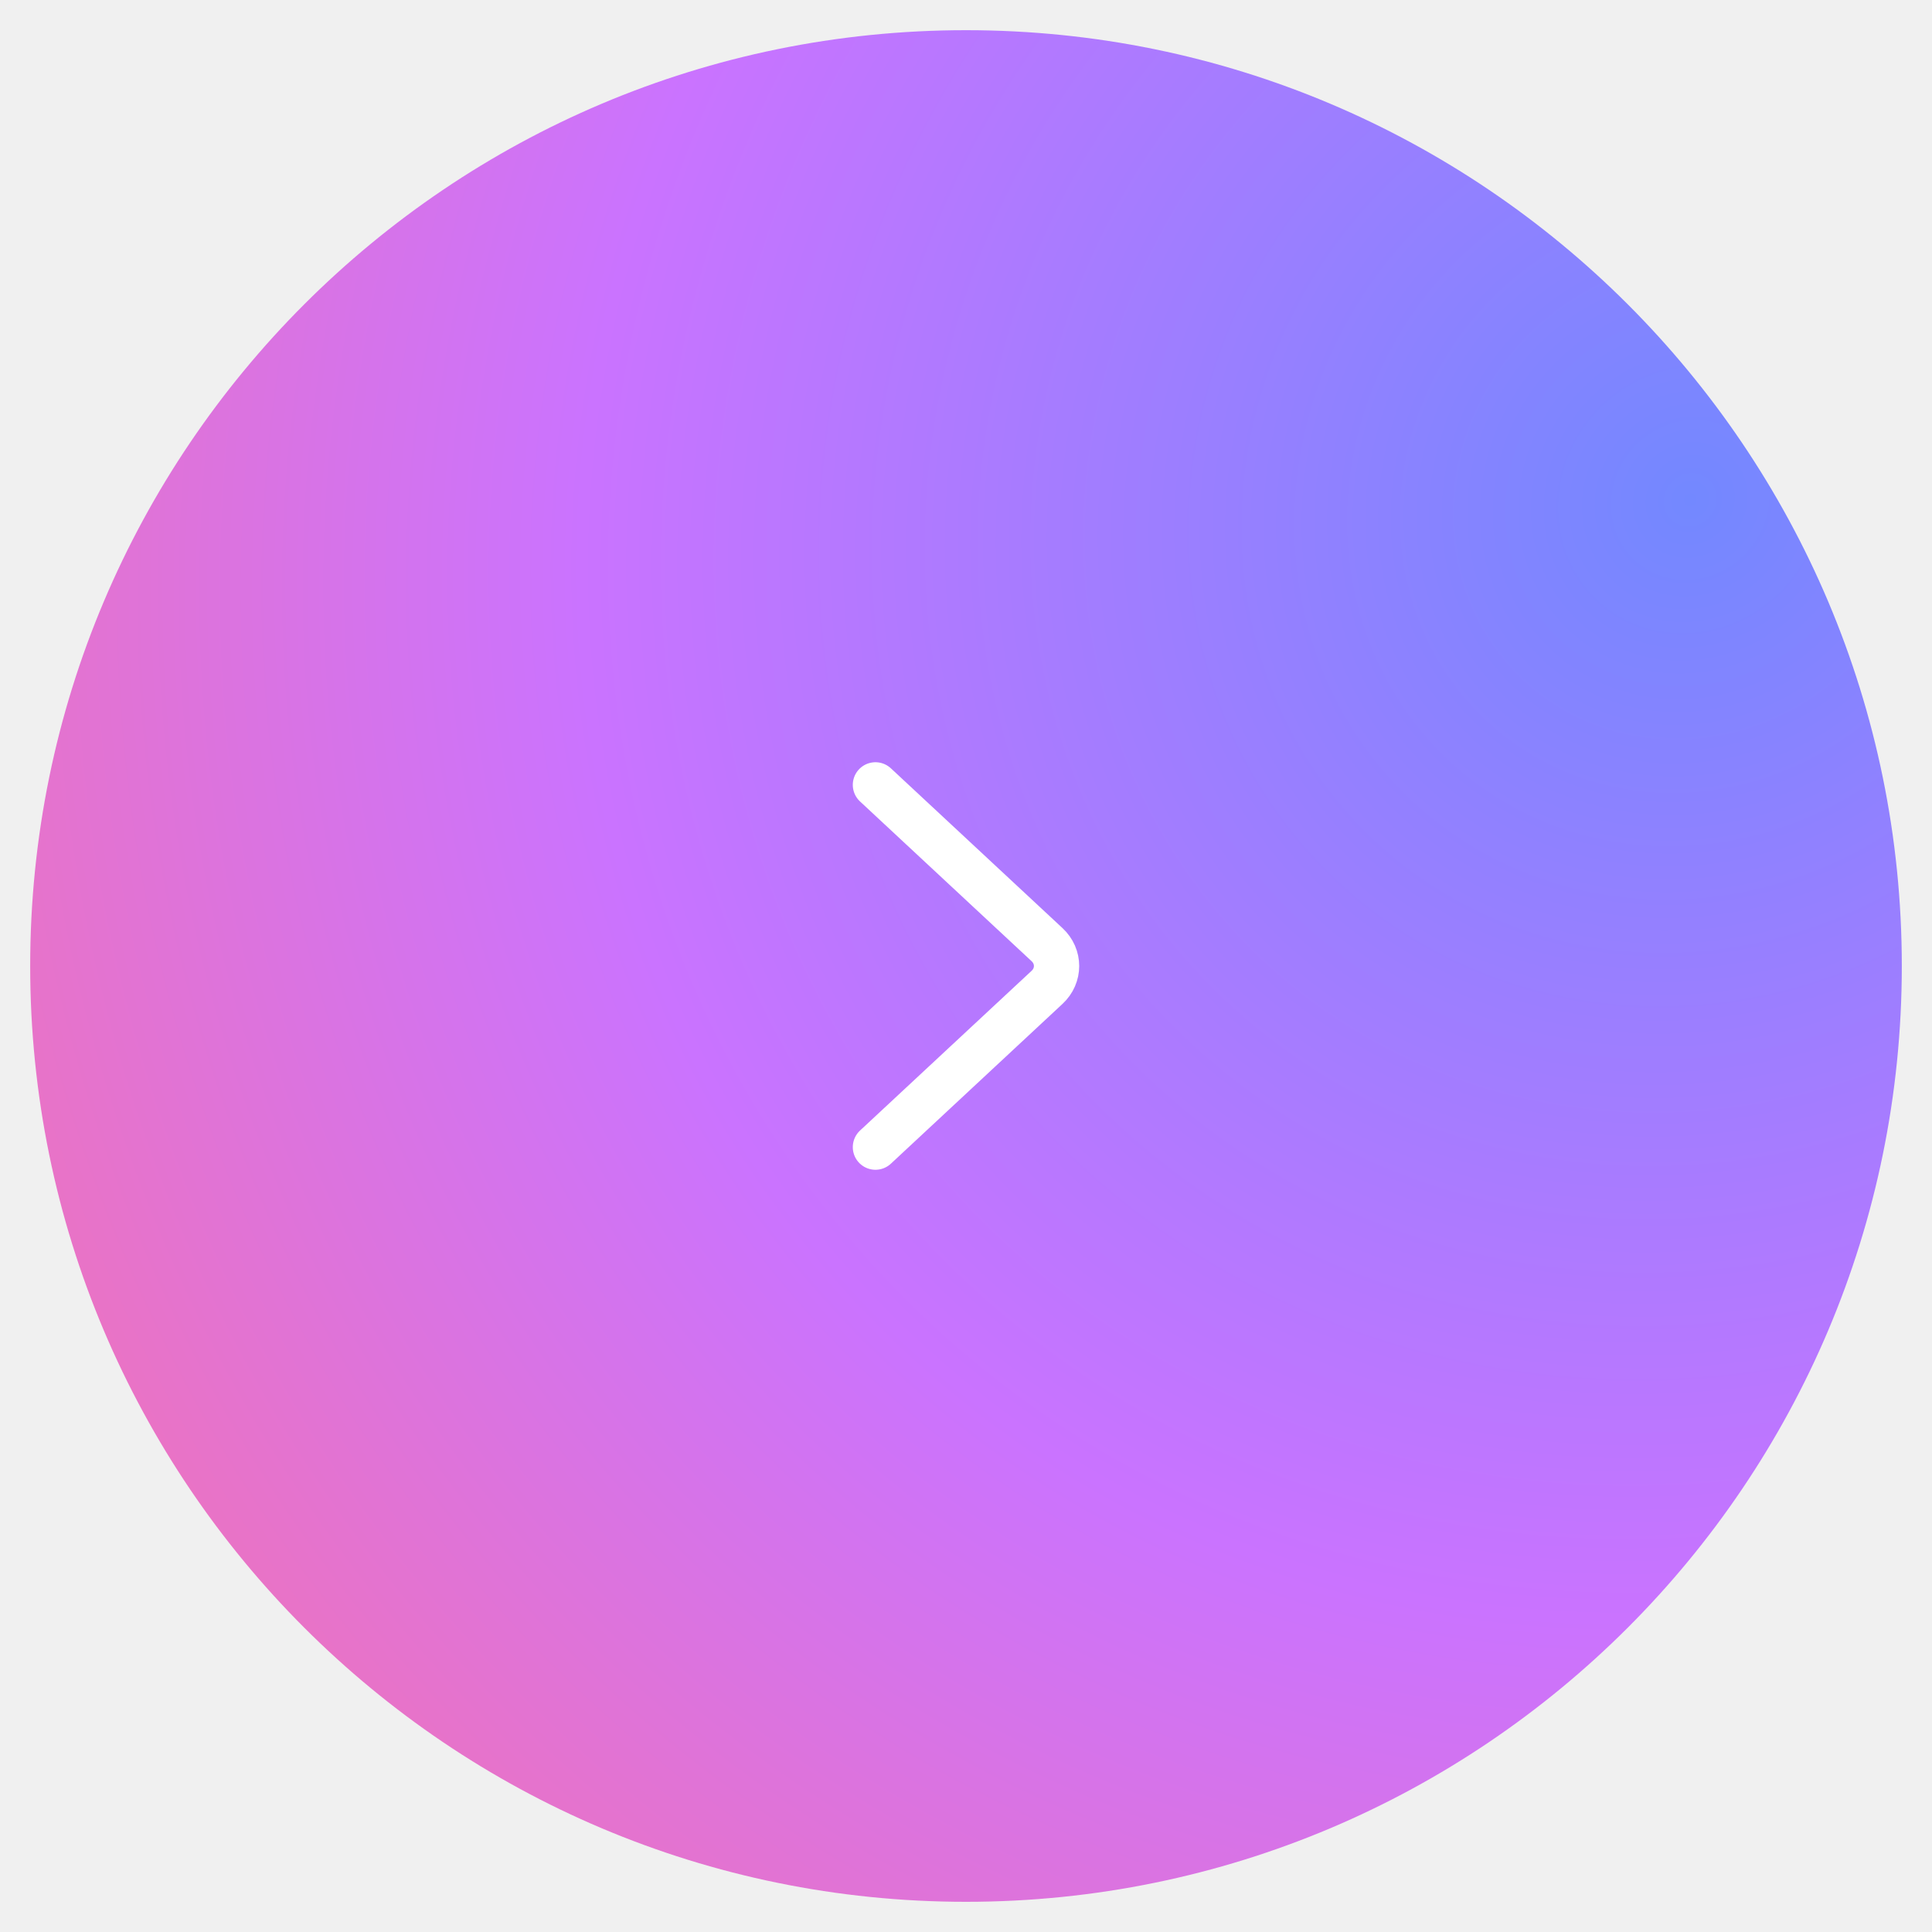
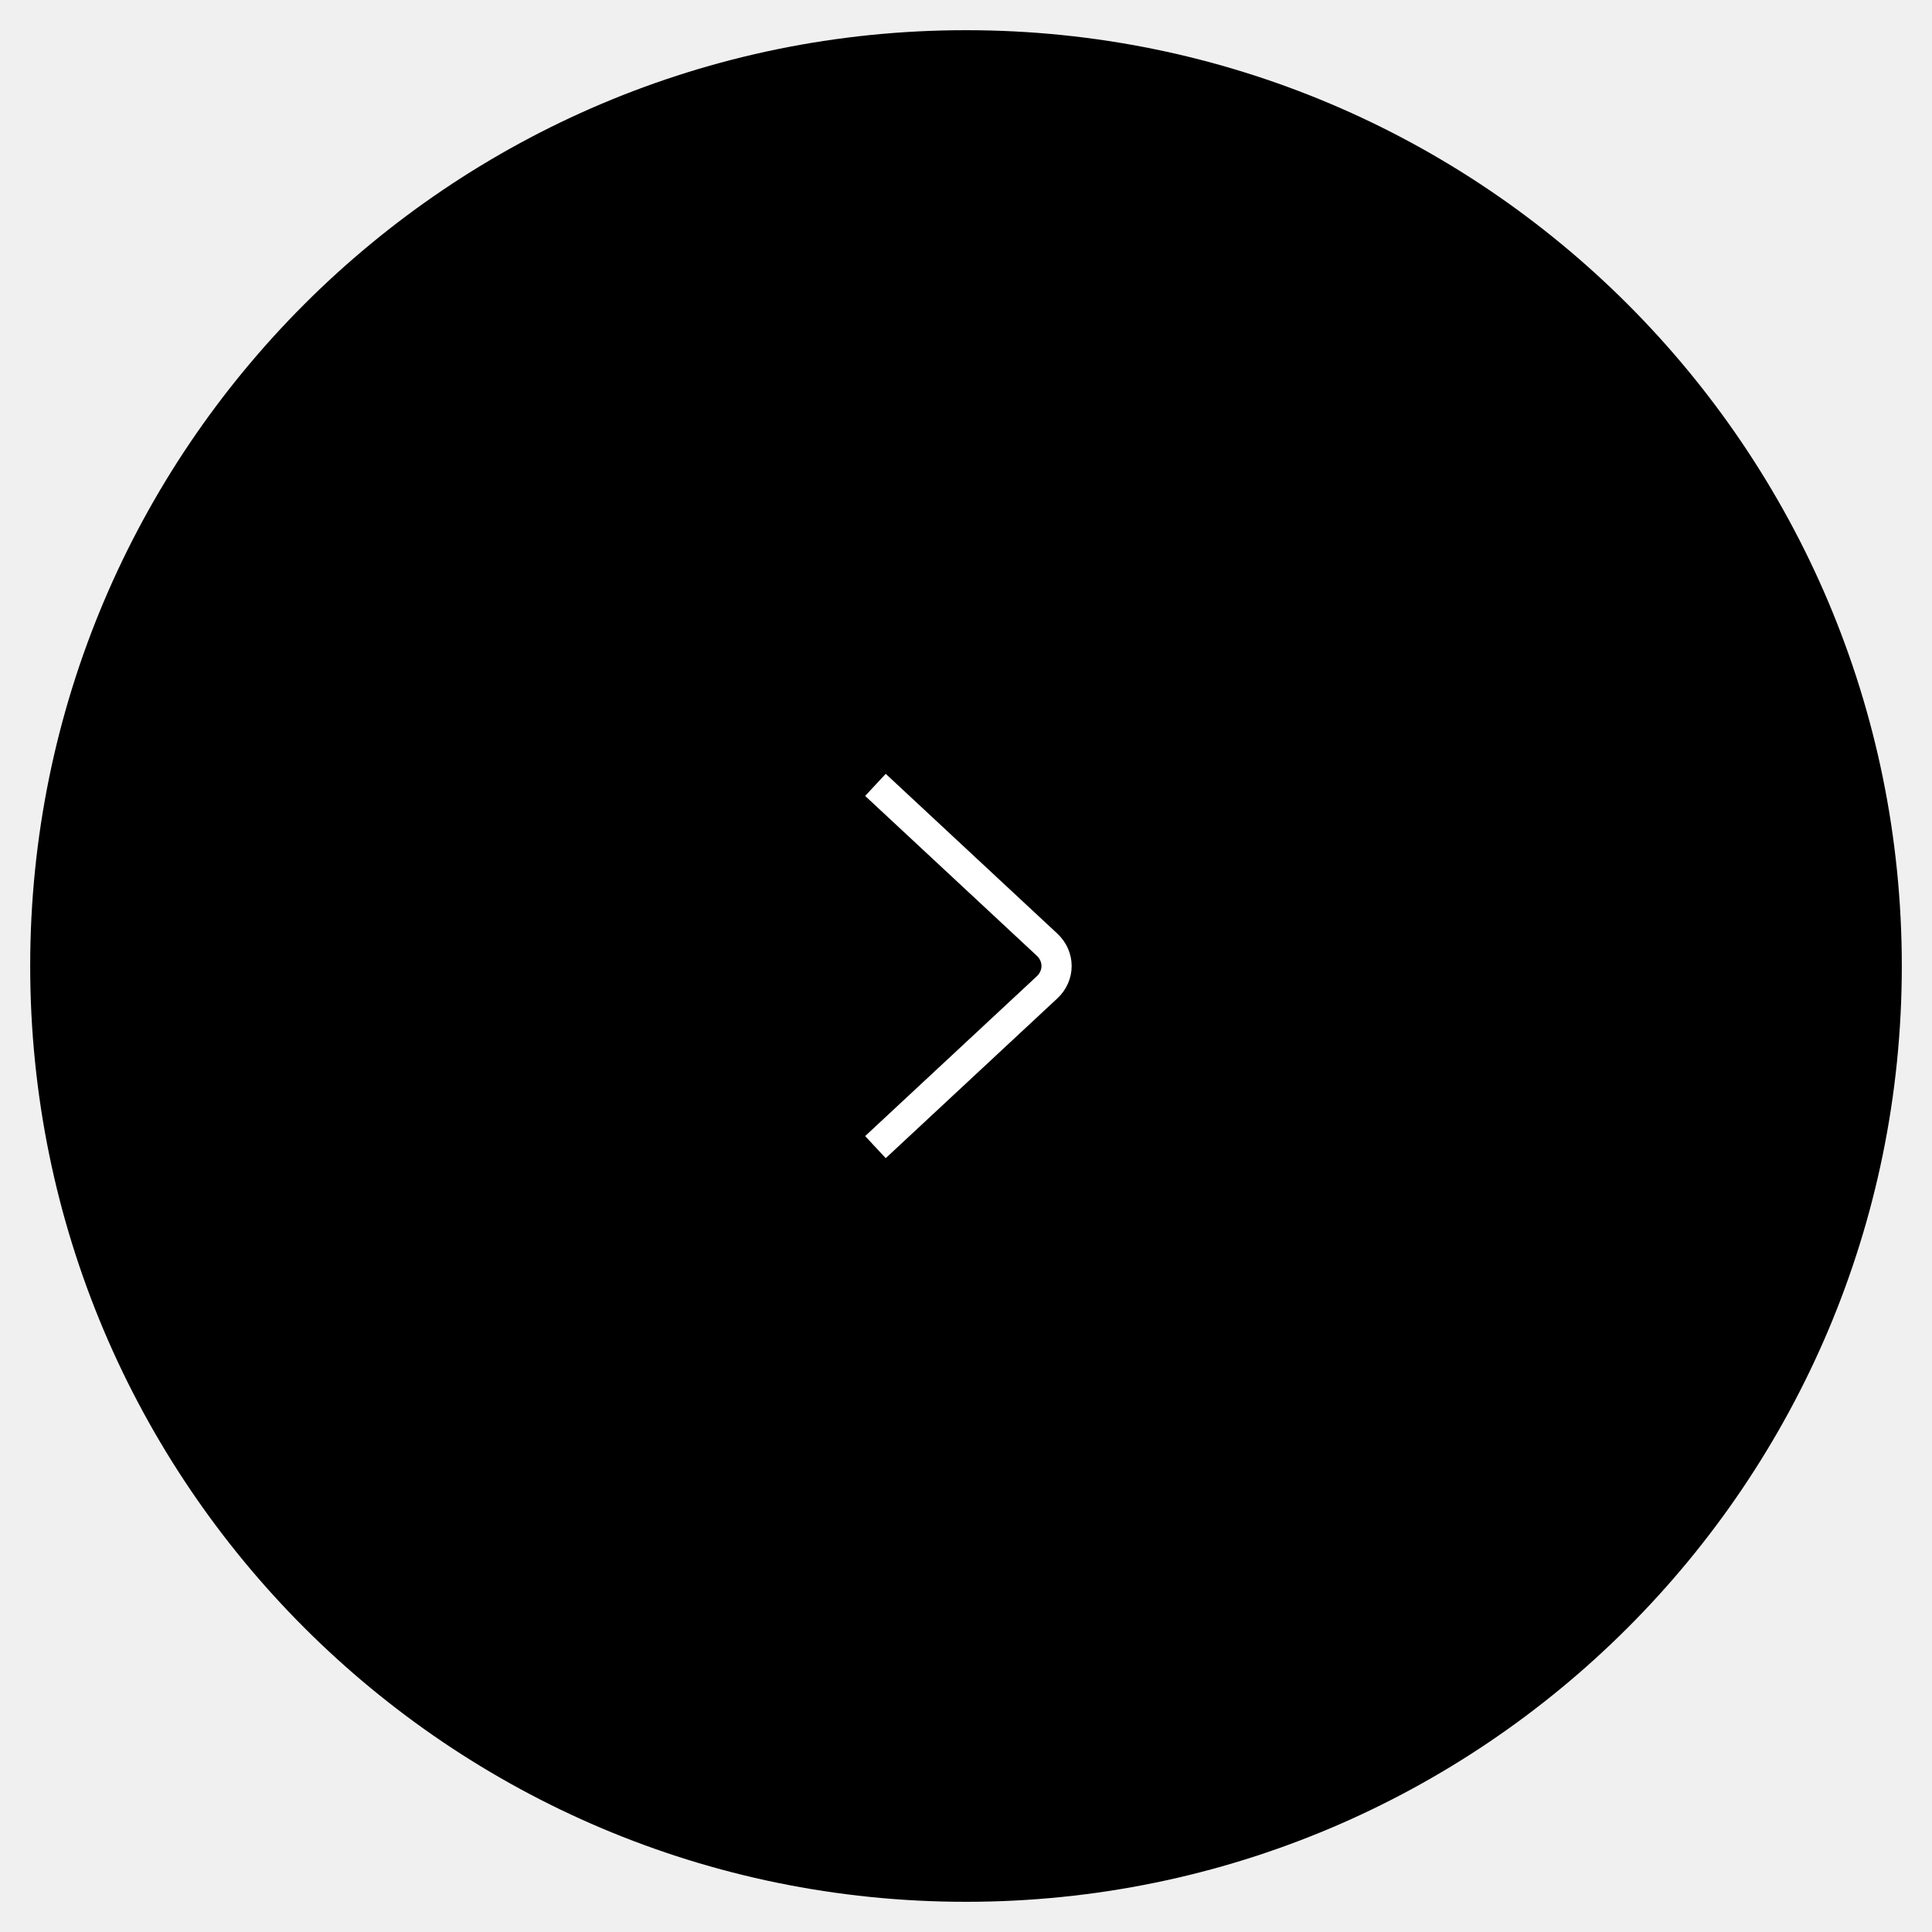
<svg xmlns="http://www.w3.org/2000/svg" width="64" height="64" viewBox="0 0 64 64" fill="none">
  <circle cx="32" cy="32" r="31" fill="url(#paint0_radial_0_2526)" />
-   <path d="M29 38L34.685 32.707C35.105 32.317 35.105 31.683 34.685 31.293L29 26" stroke="white" stroke-width="1.5" stroke-linecap="round" />
+   <path d="M29 38L34.685 32.707C35.105 32.317 35.105 31.683 34.685 31.293L29 26" stroke="white" strokeWidth="1.5" strokeLinecap="round" />
  <defs>
    <radialGradient id="paint0_radial_0_2526" cx="0" cy="0" r="1" gradientUnits="userSpaceOnUse" gradientTransform="translate(55.9198 15.9436) rotate(125.815) scale(76.8489 70.0157)">
-       <stop stop-color="#7388FF" />
-       <stop offset="0.503" stop-color="#CA73FF" />
-       <stop offset="1" stop-color="#FF739D" />
+       <stop stopColor="#7388FF" />
+       <stop offset="0.503" stopColor="#CA73FF" />
+       <stop offset="1" stopColor="#FF739D" />
    </radialGradient>
  </defs>
</svg>
